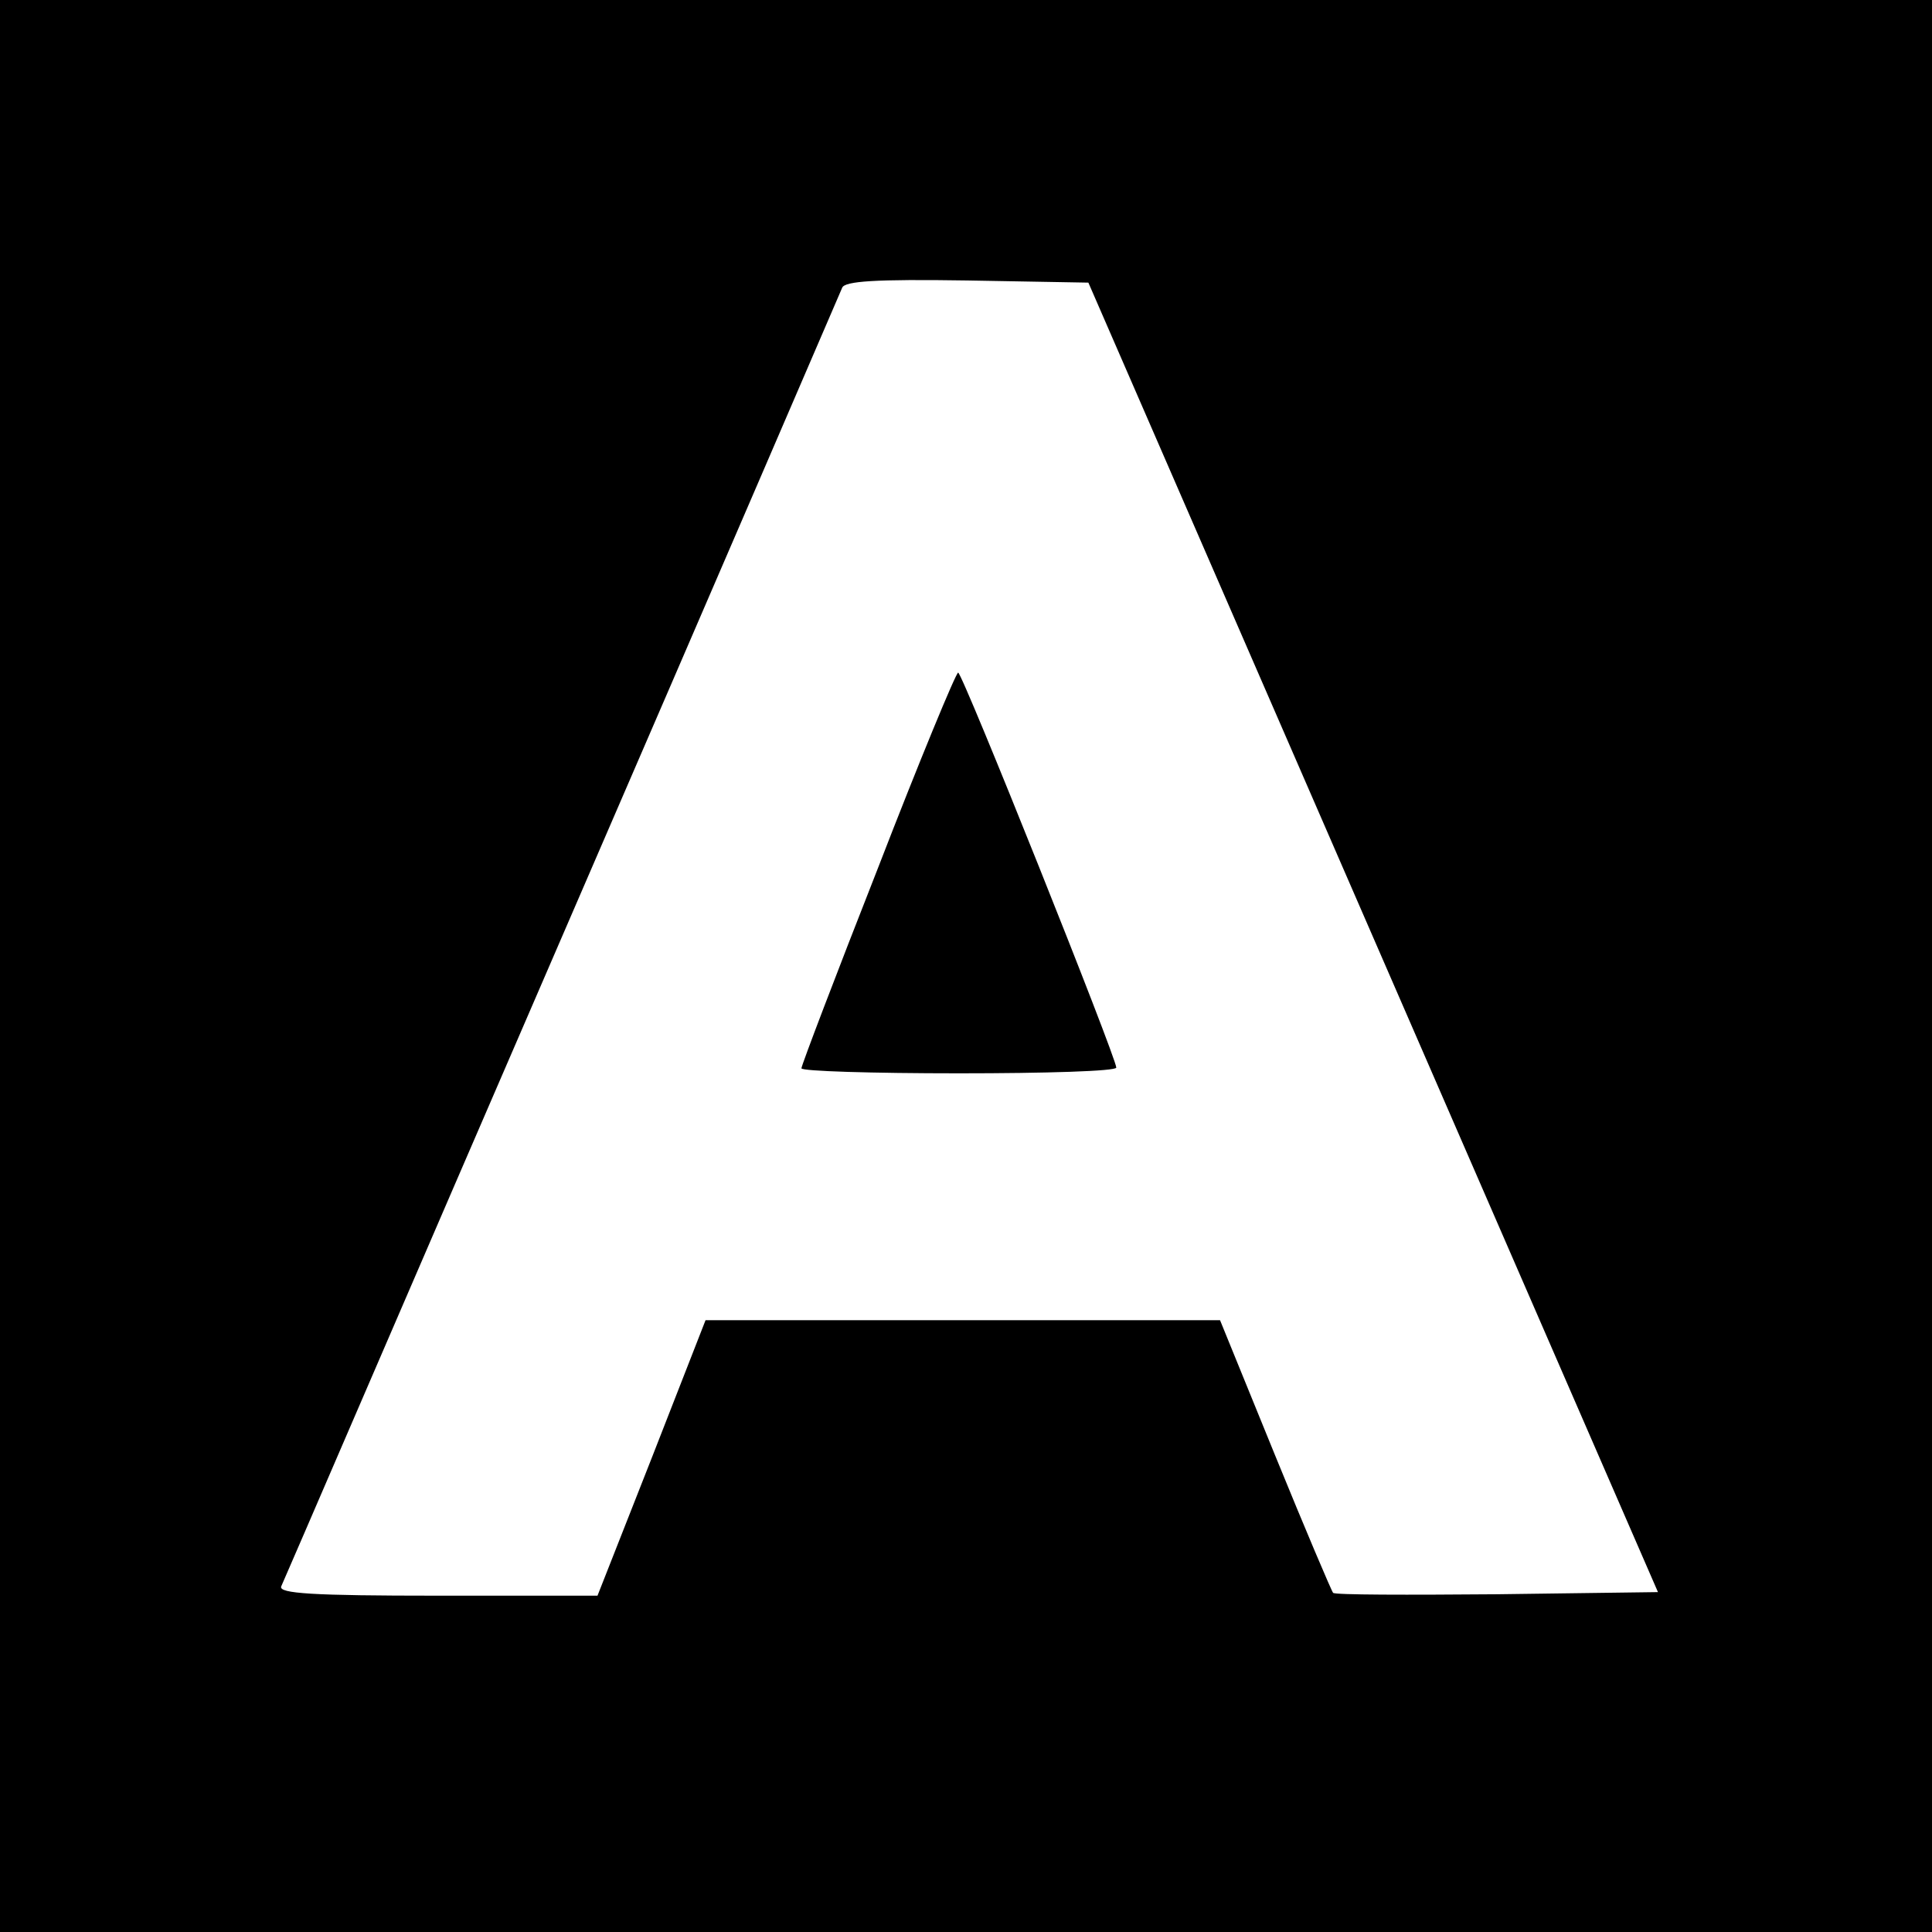
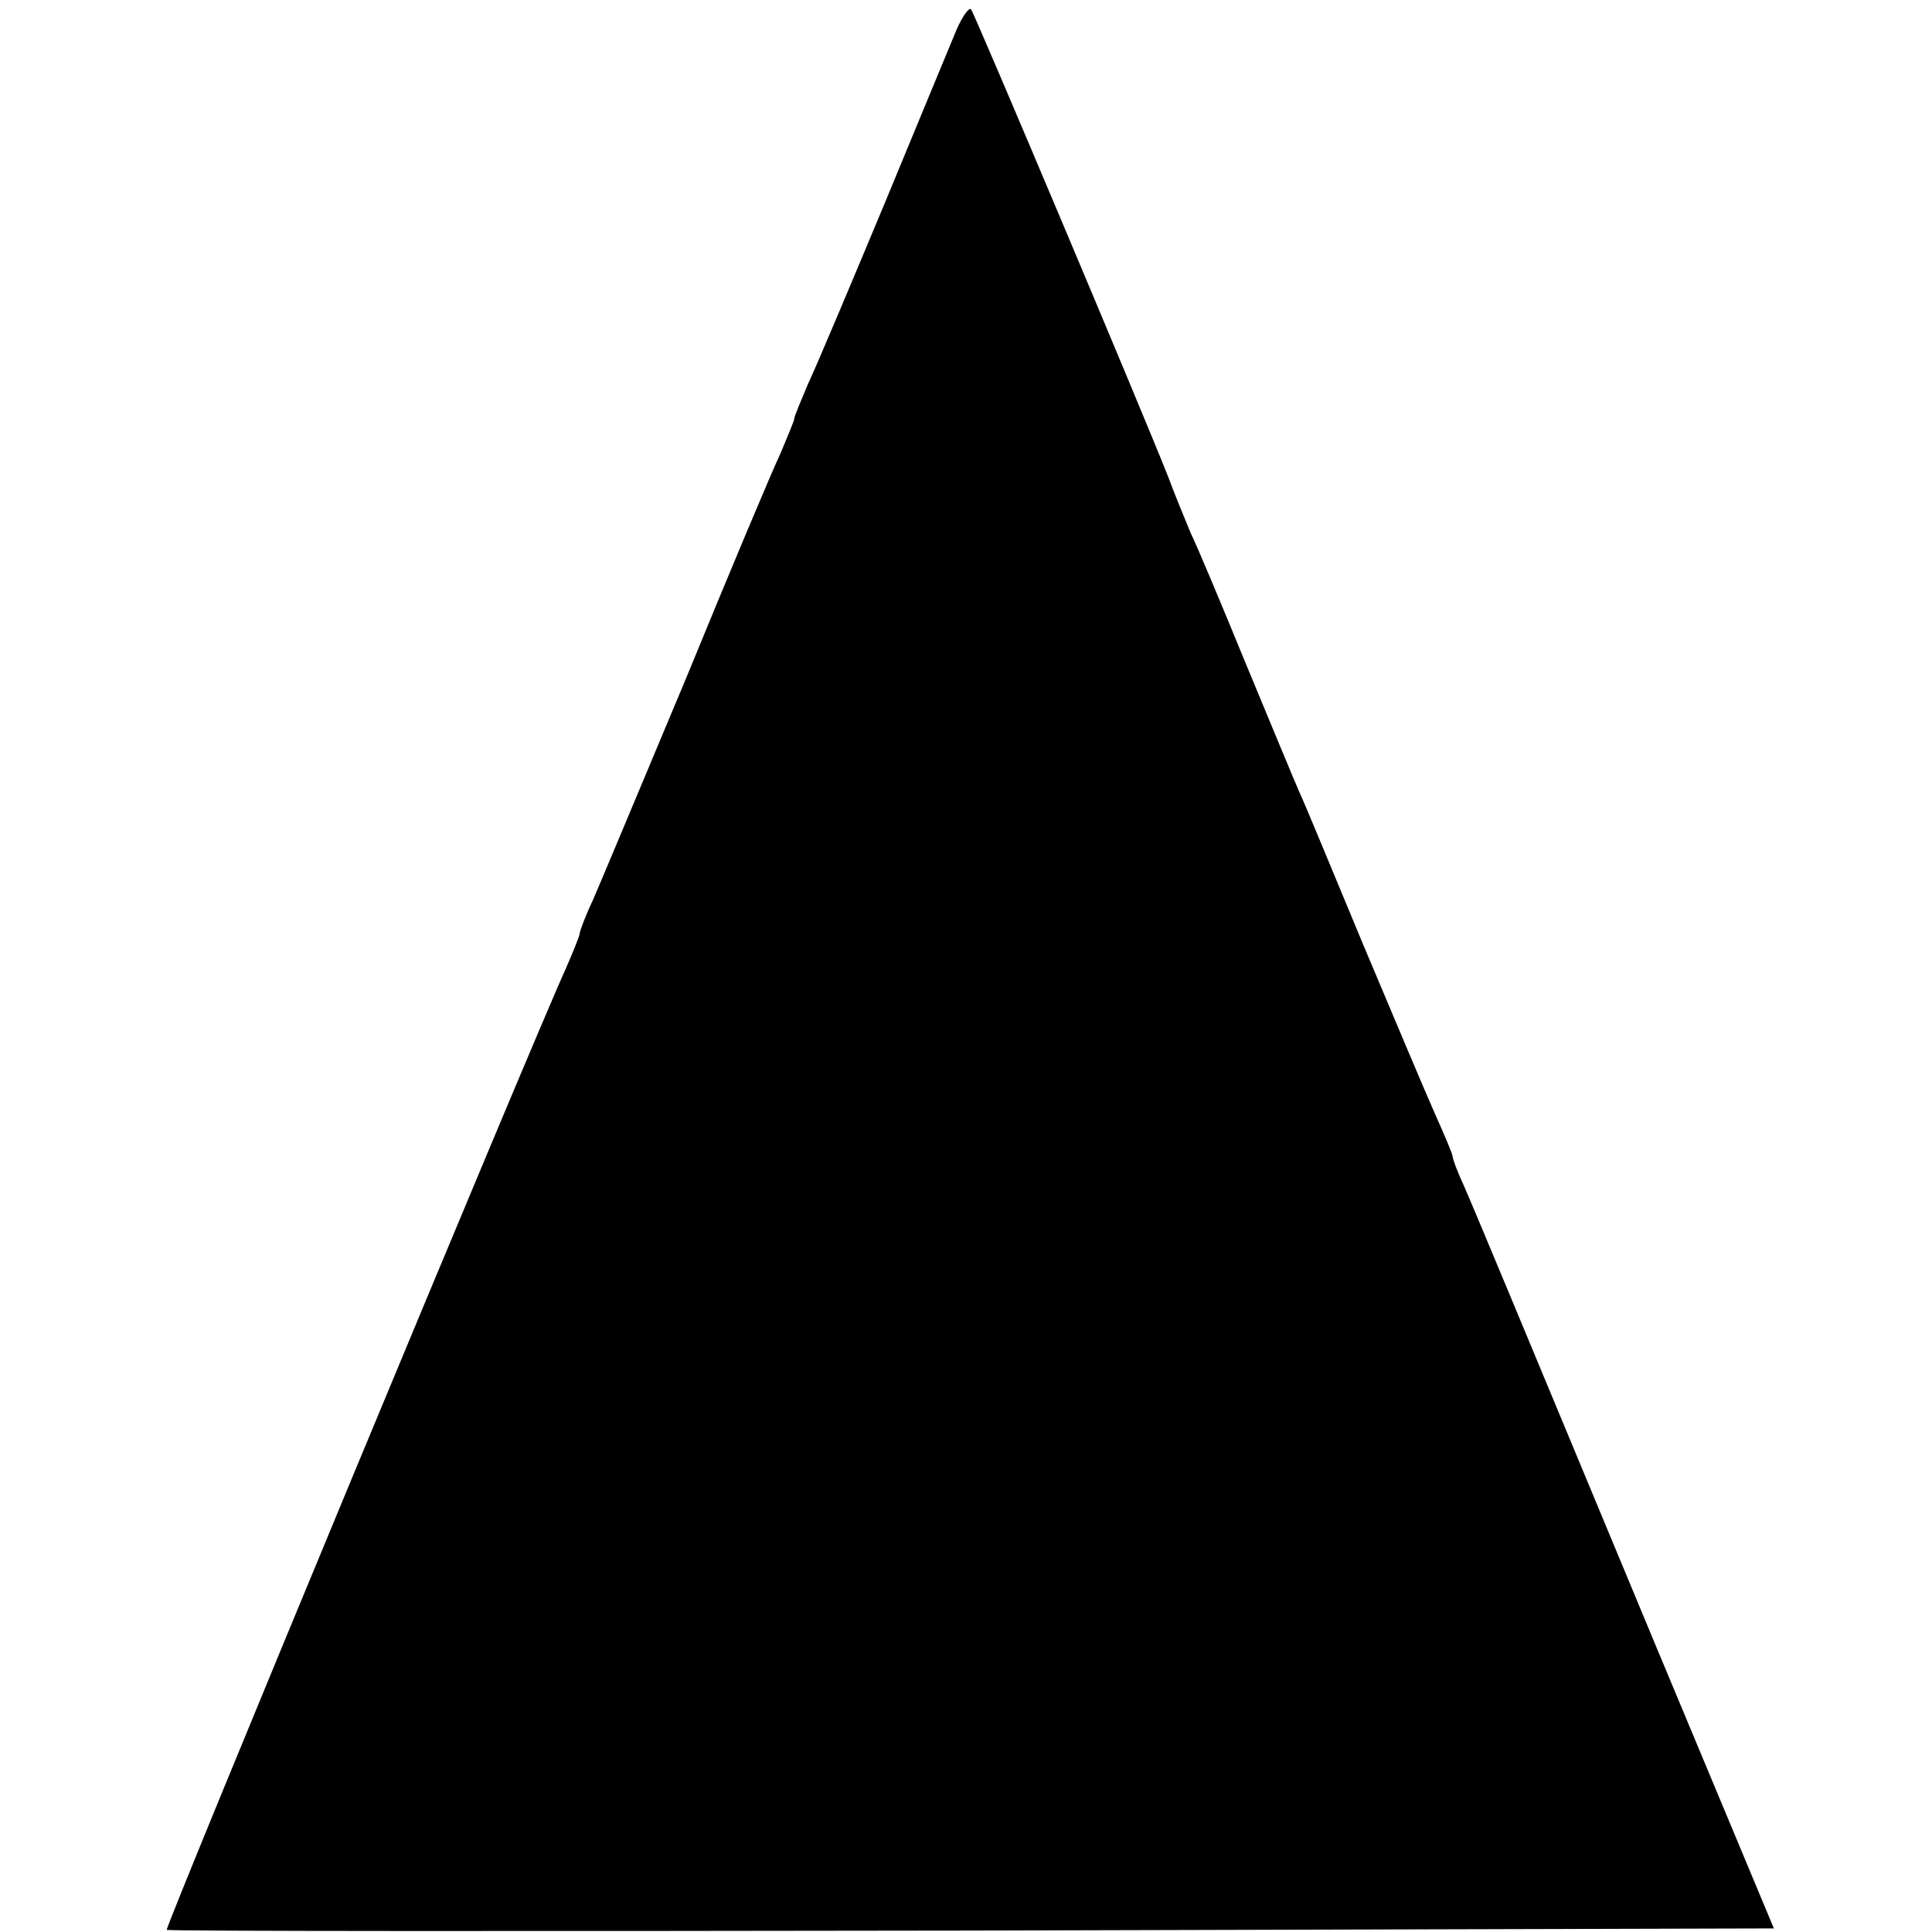
<svg xmlns="http://www.w3.org/2000/svg" version="1.0" width="16pt" height="16pt" viewBox="0 0 16 16" preserveAspectRatio="xMidYMid meet">
  <g transform="translate(0,16) scale(0.005926,-0.005926)" fill="#000000" stroke="none">
-     <path d="M0 1350 l0 -1350 1350 0 1350 0 0 1350 0 1350 -1350 0 -1350 0 0 -1350z m1919 40 l398 -915 -225 -3 c-124 -1 -227 -1 -229 2 -2 2 -39 89 -81 192 l-77 189 -360 0 -359 0 -75 -192 -76 -193 -224 0 c-174 0 -222 3 -218 13 3 6 179 415 392 907 213 492 389 901 392 908 4 9 45 12 175 10 l169 -3 398 -915z" />
-     <path d="M1227 1487 c-59 -150 -107 -276 -107 -280 0 -4 99 -7 220 -7 121 0 220 3 220 8 0 14 -215 552 -221 552 -3 0 -54 -123 -112 -273z" />
+     <path d="M1337 2659 c-8 -19 -53 -128 -101 -244 -48 -115 -96 -229 -107 -252 -10 -24 -19 -45 -19 -48 0 -3 -9 -24 -19 -48 -11 -23 -70 -163 -131 -312 -62 -148 -121 -289 -131 -312 -11 -23 -19 -45 -19 -48 0 -3 -9 -25 -19 -48 -48 -105 -561 -1341 -558 -1344 2 -2 508 -2 1125 -1 l1121 3 -165 395 c-201 483 -252 606 -270 647 -8 17 -14 34 -14 37 0 3 -11 29 -24 58 -13 29 -58 136 -101 238 -42 101 -82 198 -90 215 -7 16 -41 98 -75 180 -34 83 -68 164 -76 180 -7 17 -22 53 -32 80 -36 91 -270 646 -275 652 -3 3 -12 -10 -20 -28z" />
  </g>
</svg>
